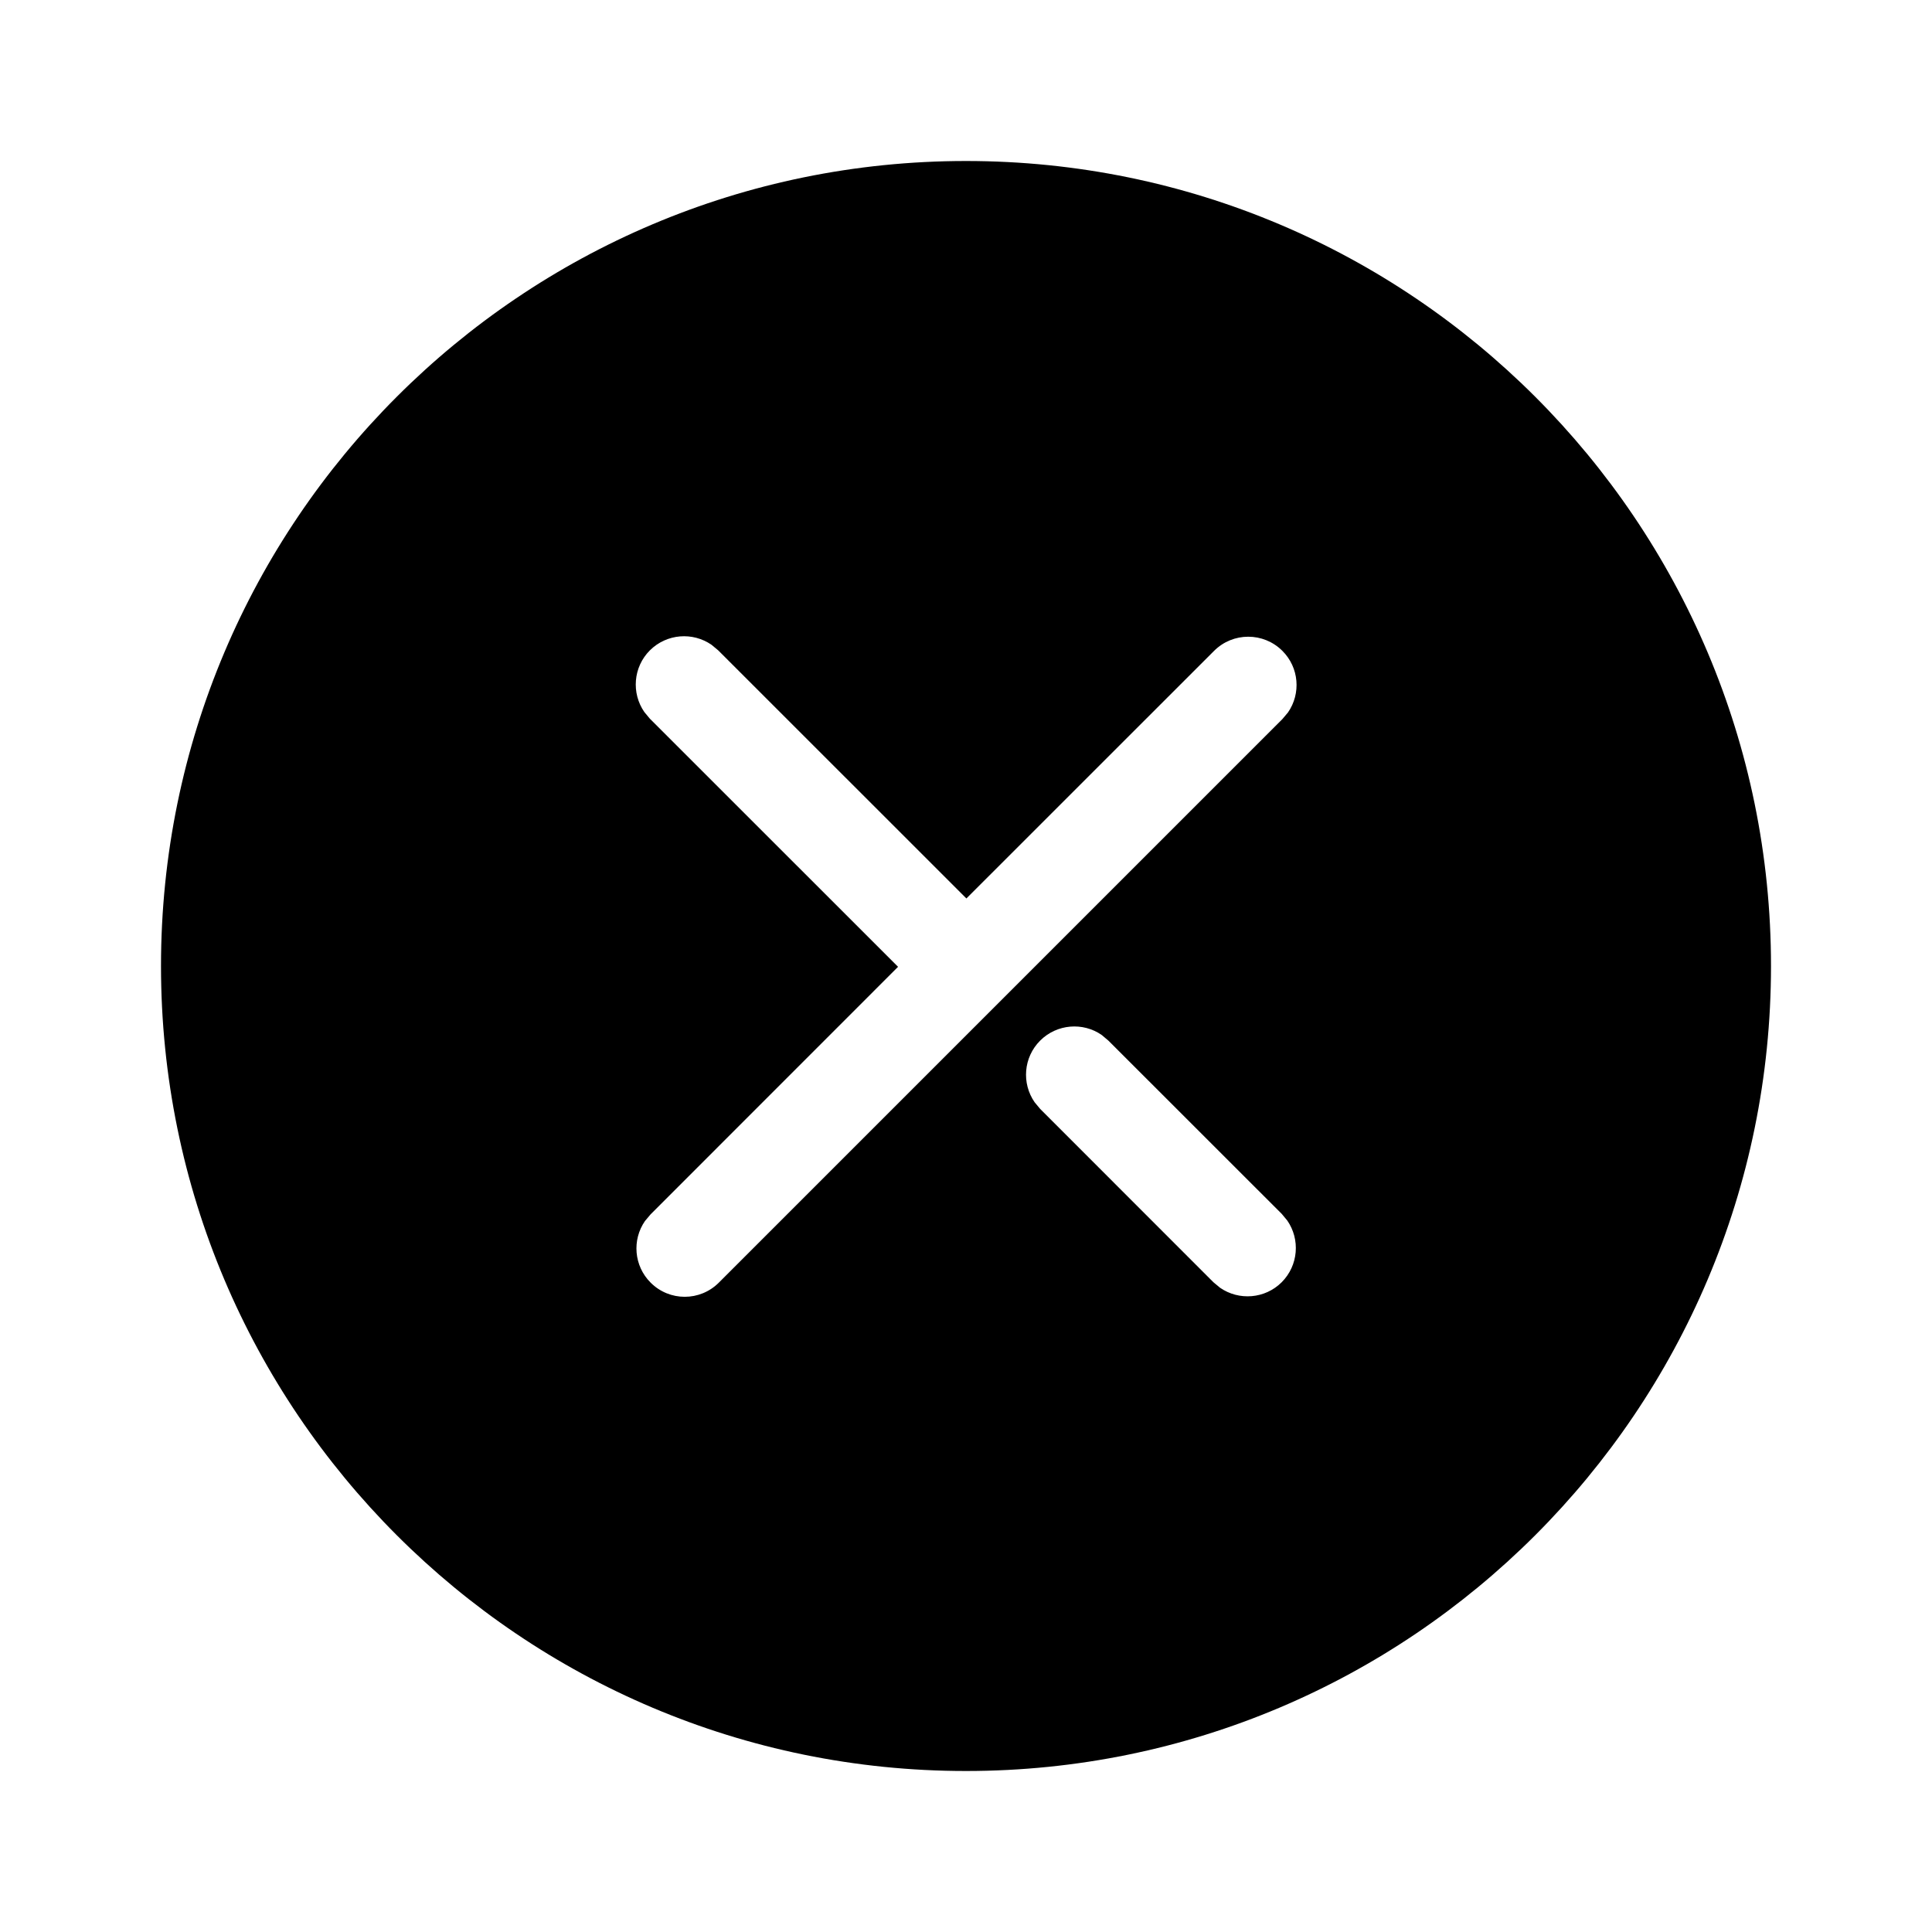
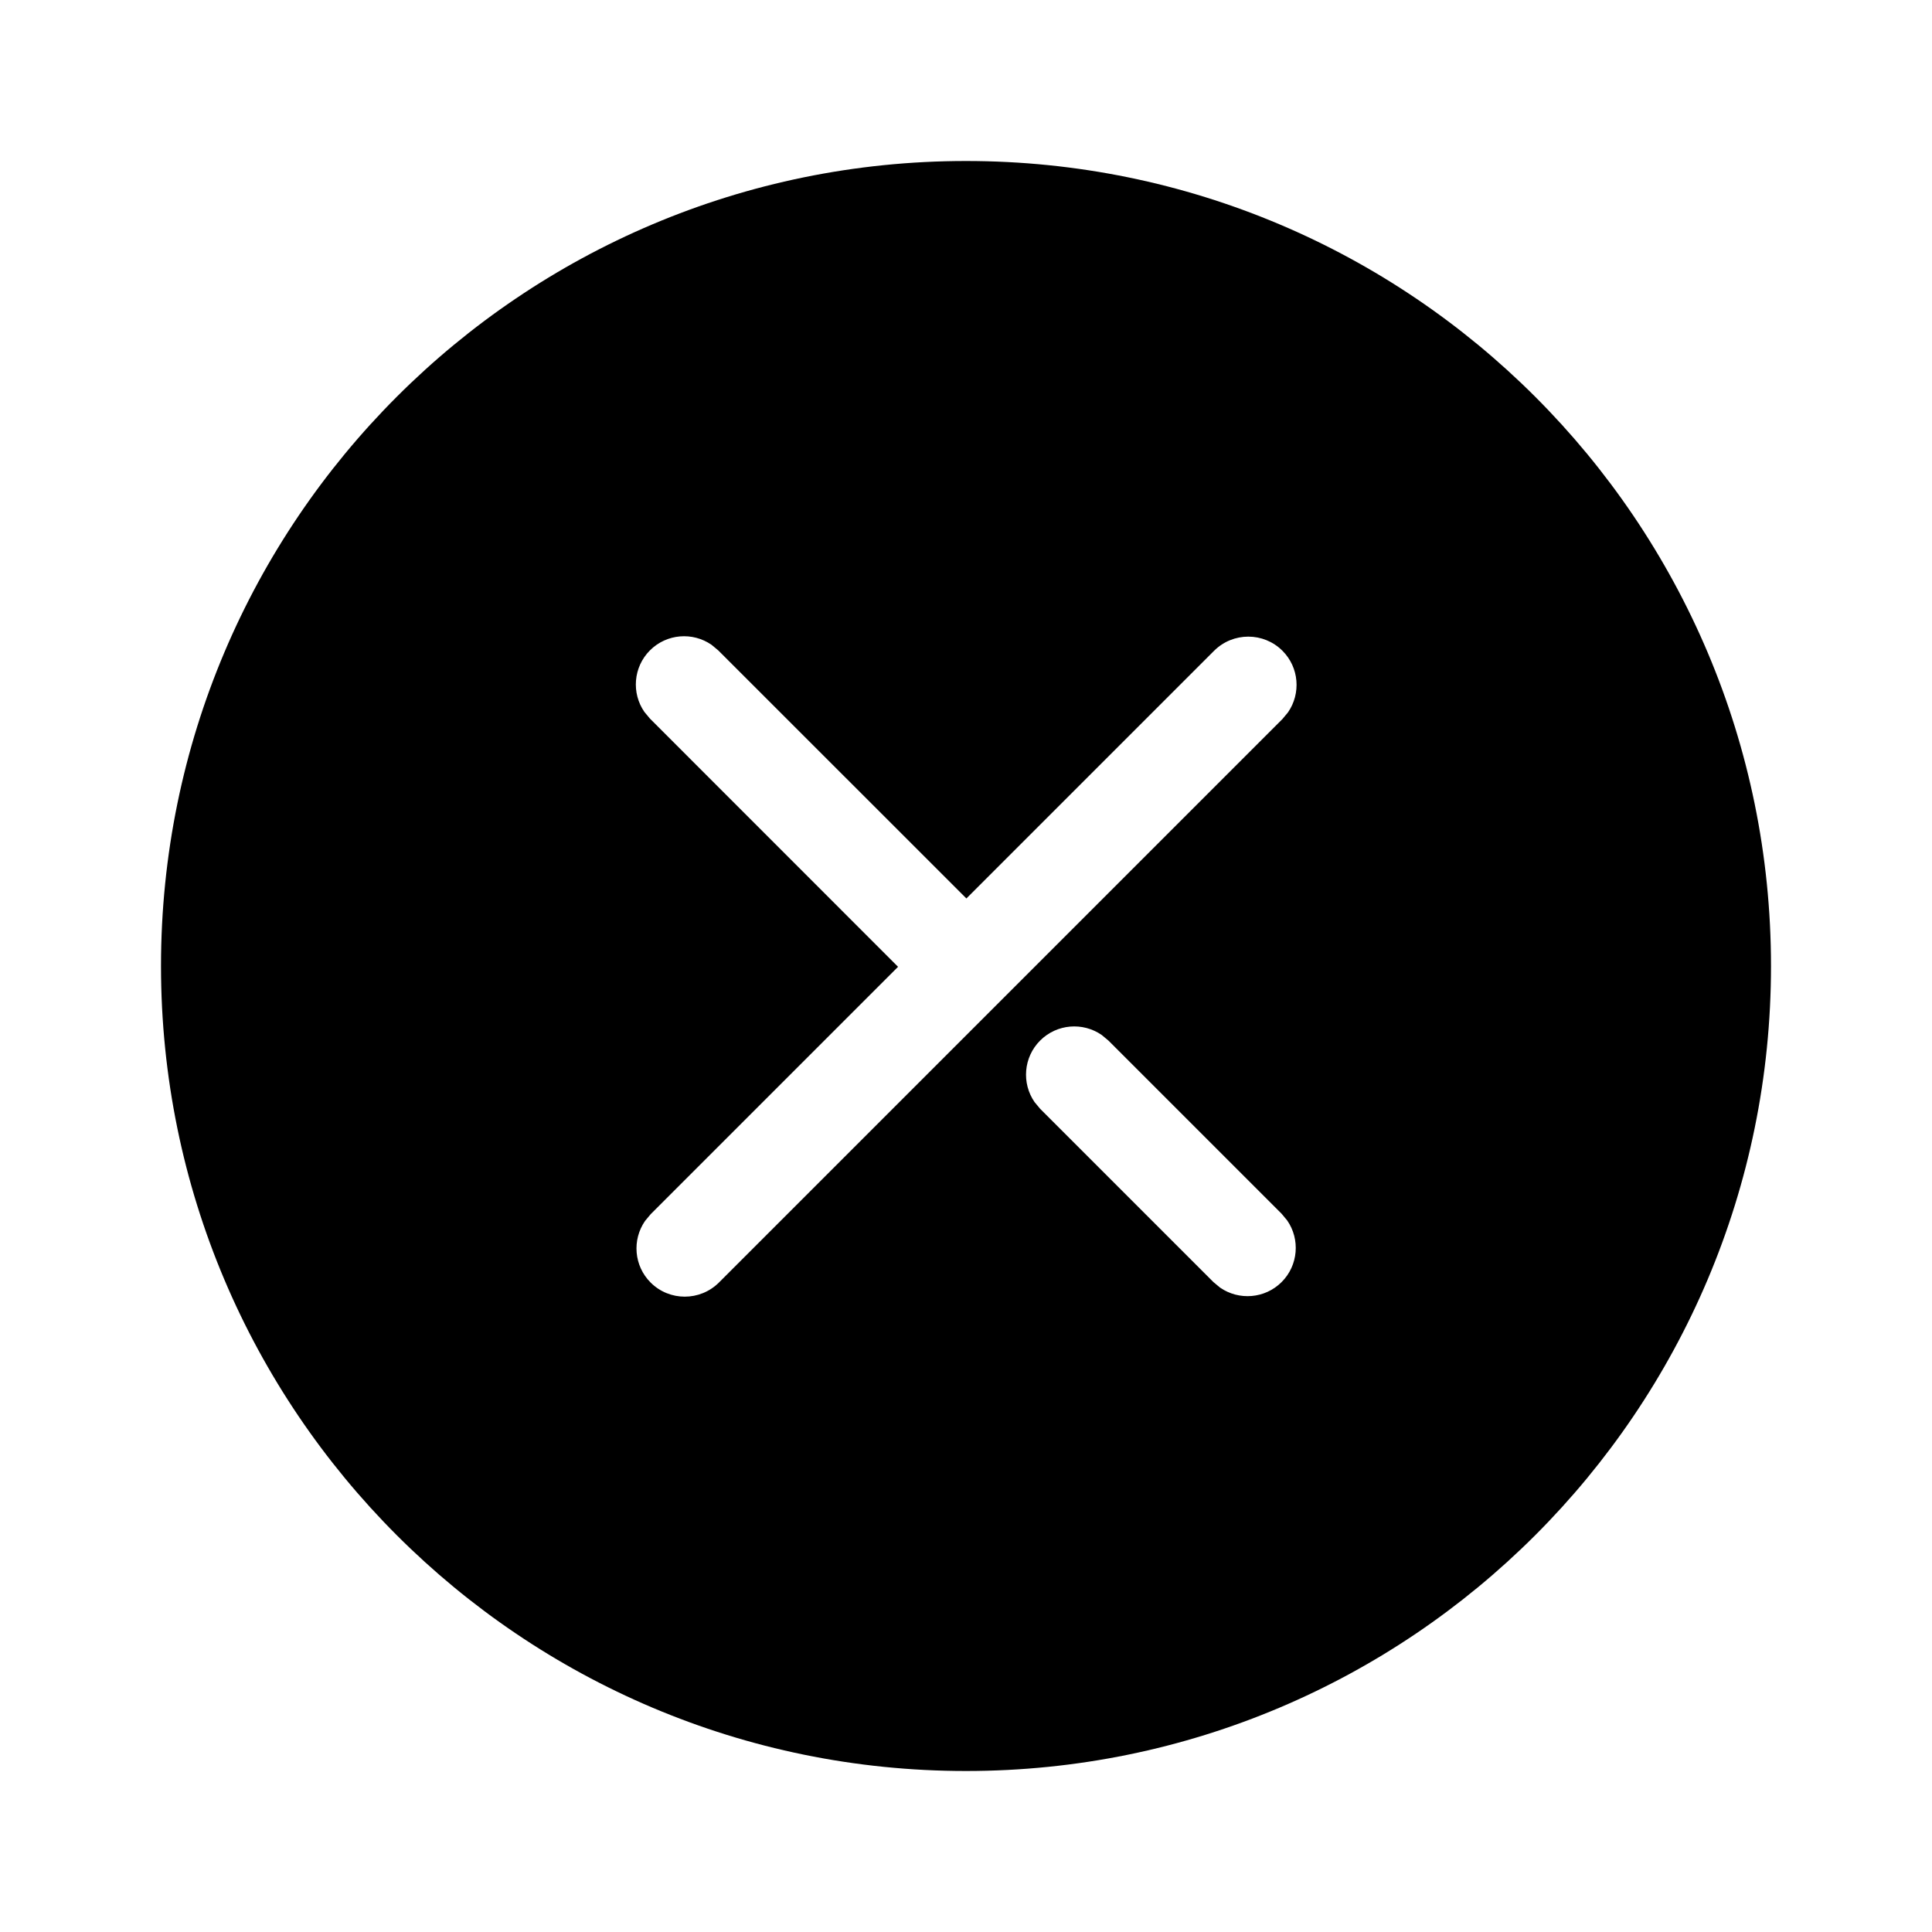
- <svg xmlns="http://www.w3.org/2000/svg" width="24px" height="24px" viewBox="0 0 24 24" version="1.1">
-   <g id="error" stroke="none" stroke-width="1" fill="none" fill-rule="evenodd">
-     <path d="M12,2 C17.523,2 22,6.477 22,12 C22,17.523 17.523,22 12,22 C6.477,22 2,17.523 2,12 C2,6.477 6.477,2 12,2 Z M8.839,8.01 C8.605,7.848 8.282,7.871 8.073,8.079 C7.865,8.287 7.842,8.611 8.004,8.845 L8.004,8.845 L8.073,8.928 L11.156,12.01 L8.082,15.085 L8.012,15.168 C7.85,15.402 7.874,15.725 8.082,15.933 C8.316,16.168 8.696,16.168 8.93,15.933 L8.93,15.933 L15.93,8.933 L16,8.85 C16.162,8.616 16.139,8.293 15.93,8.085 C15.696,7.851 15.316,7.851 15.082,8.085 L15.082,8.085 L12.005,11.161 L8.922,8.079 Z M13.686,12.857 C13.453,12.695 13.129,12.719 12.921,12.927 C12.713,13.135 12.69,13.458 12.852,13.692 L12.852,13.692 L12.921,13.775 L15.073,15.928 L15.156,15.997 C15.39,16.159 15.714,16.136 15.922,15.928 C16.13,15.719 16.153,15.396 15.991,15.162 L15.991,15.162 L15.922,15.079 L13.769,12.927 Z" id="path1" fill="#000000" />
-   </g>
+ <svg xmlns="http://www.w3.org/2000/svg" version="1.1" width="24" height="24" viewBox="0 0 24 24">
+   <path d="M12 2c5.523 0 10 4.477 10 10s-4.477 10-10 10c-5.523 0-10-4.477-10-10s4.477-10 10-10zM8.839 8.010c-0.234-0.162-0.557-0.139-0.765 0.069s-0.231 0.532-0.069 0.765v0l0.069 0.083 3.082 3.083-3.074 3.074-0.069 0.083c-0.162 0.234-0.139 0.557 0.069 0.765 0.234 0.234 0.614 0.234 0.849 0v0l7-7 0.069-0.083c0.162-0.234 0.139-0.557-0.069-0.765-0.234-0.234-0.614-0.234-0.849 0v0l-3.077 3.077-3.083-3.082zM13.686 12.857c-0.234-0.162-0.557-0.139-0.765 0.069s-0.231 0.532-0.069 0.765v0l0.069 0.083 2.152 2.152 0.083 0.069c0.234 0.162 0.557 0.139 0.765-0.069s0.231-0.532 0.069-0.765v0l-0.069-0.083-2.152-2.152z" />
</svg>
